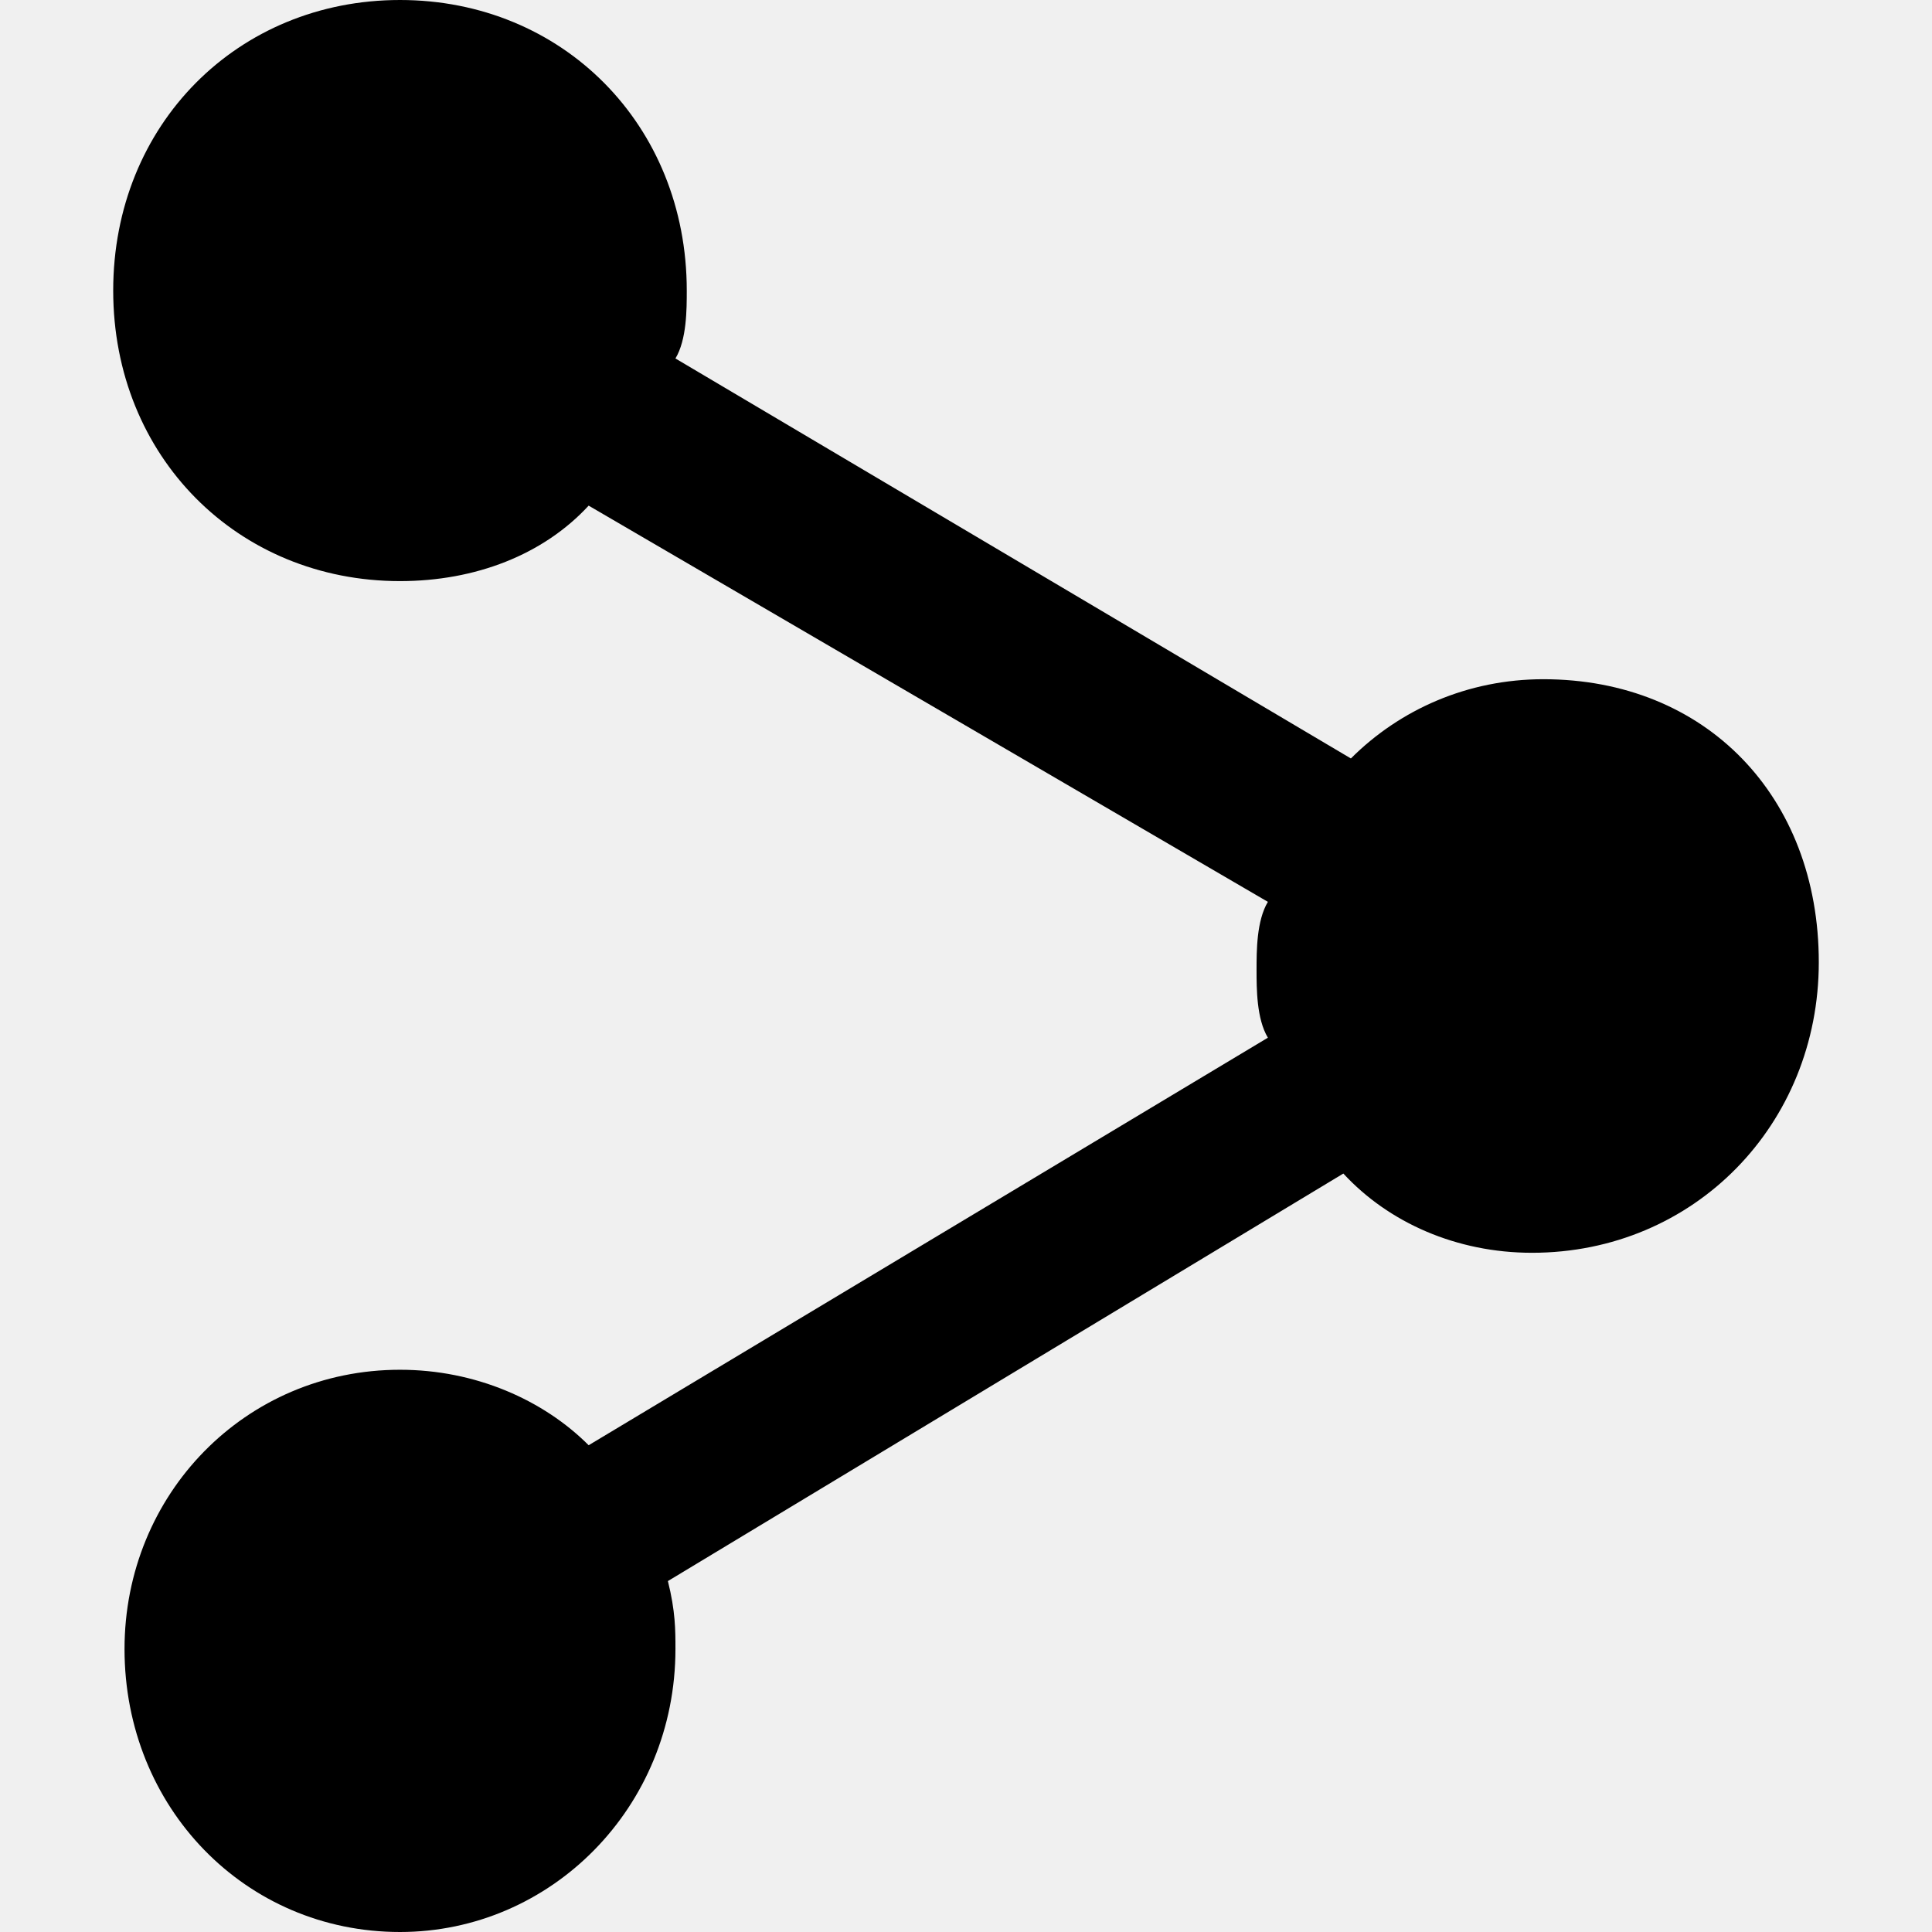
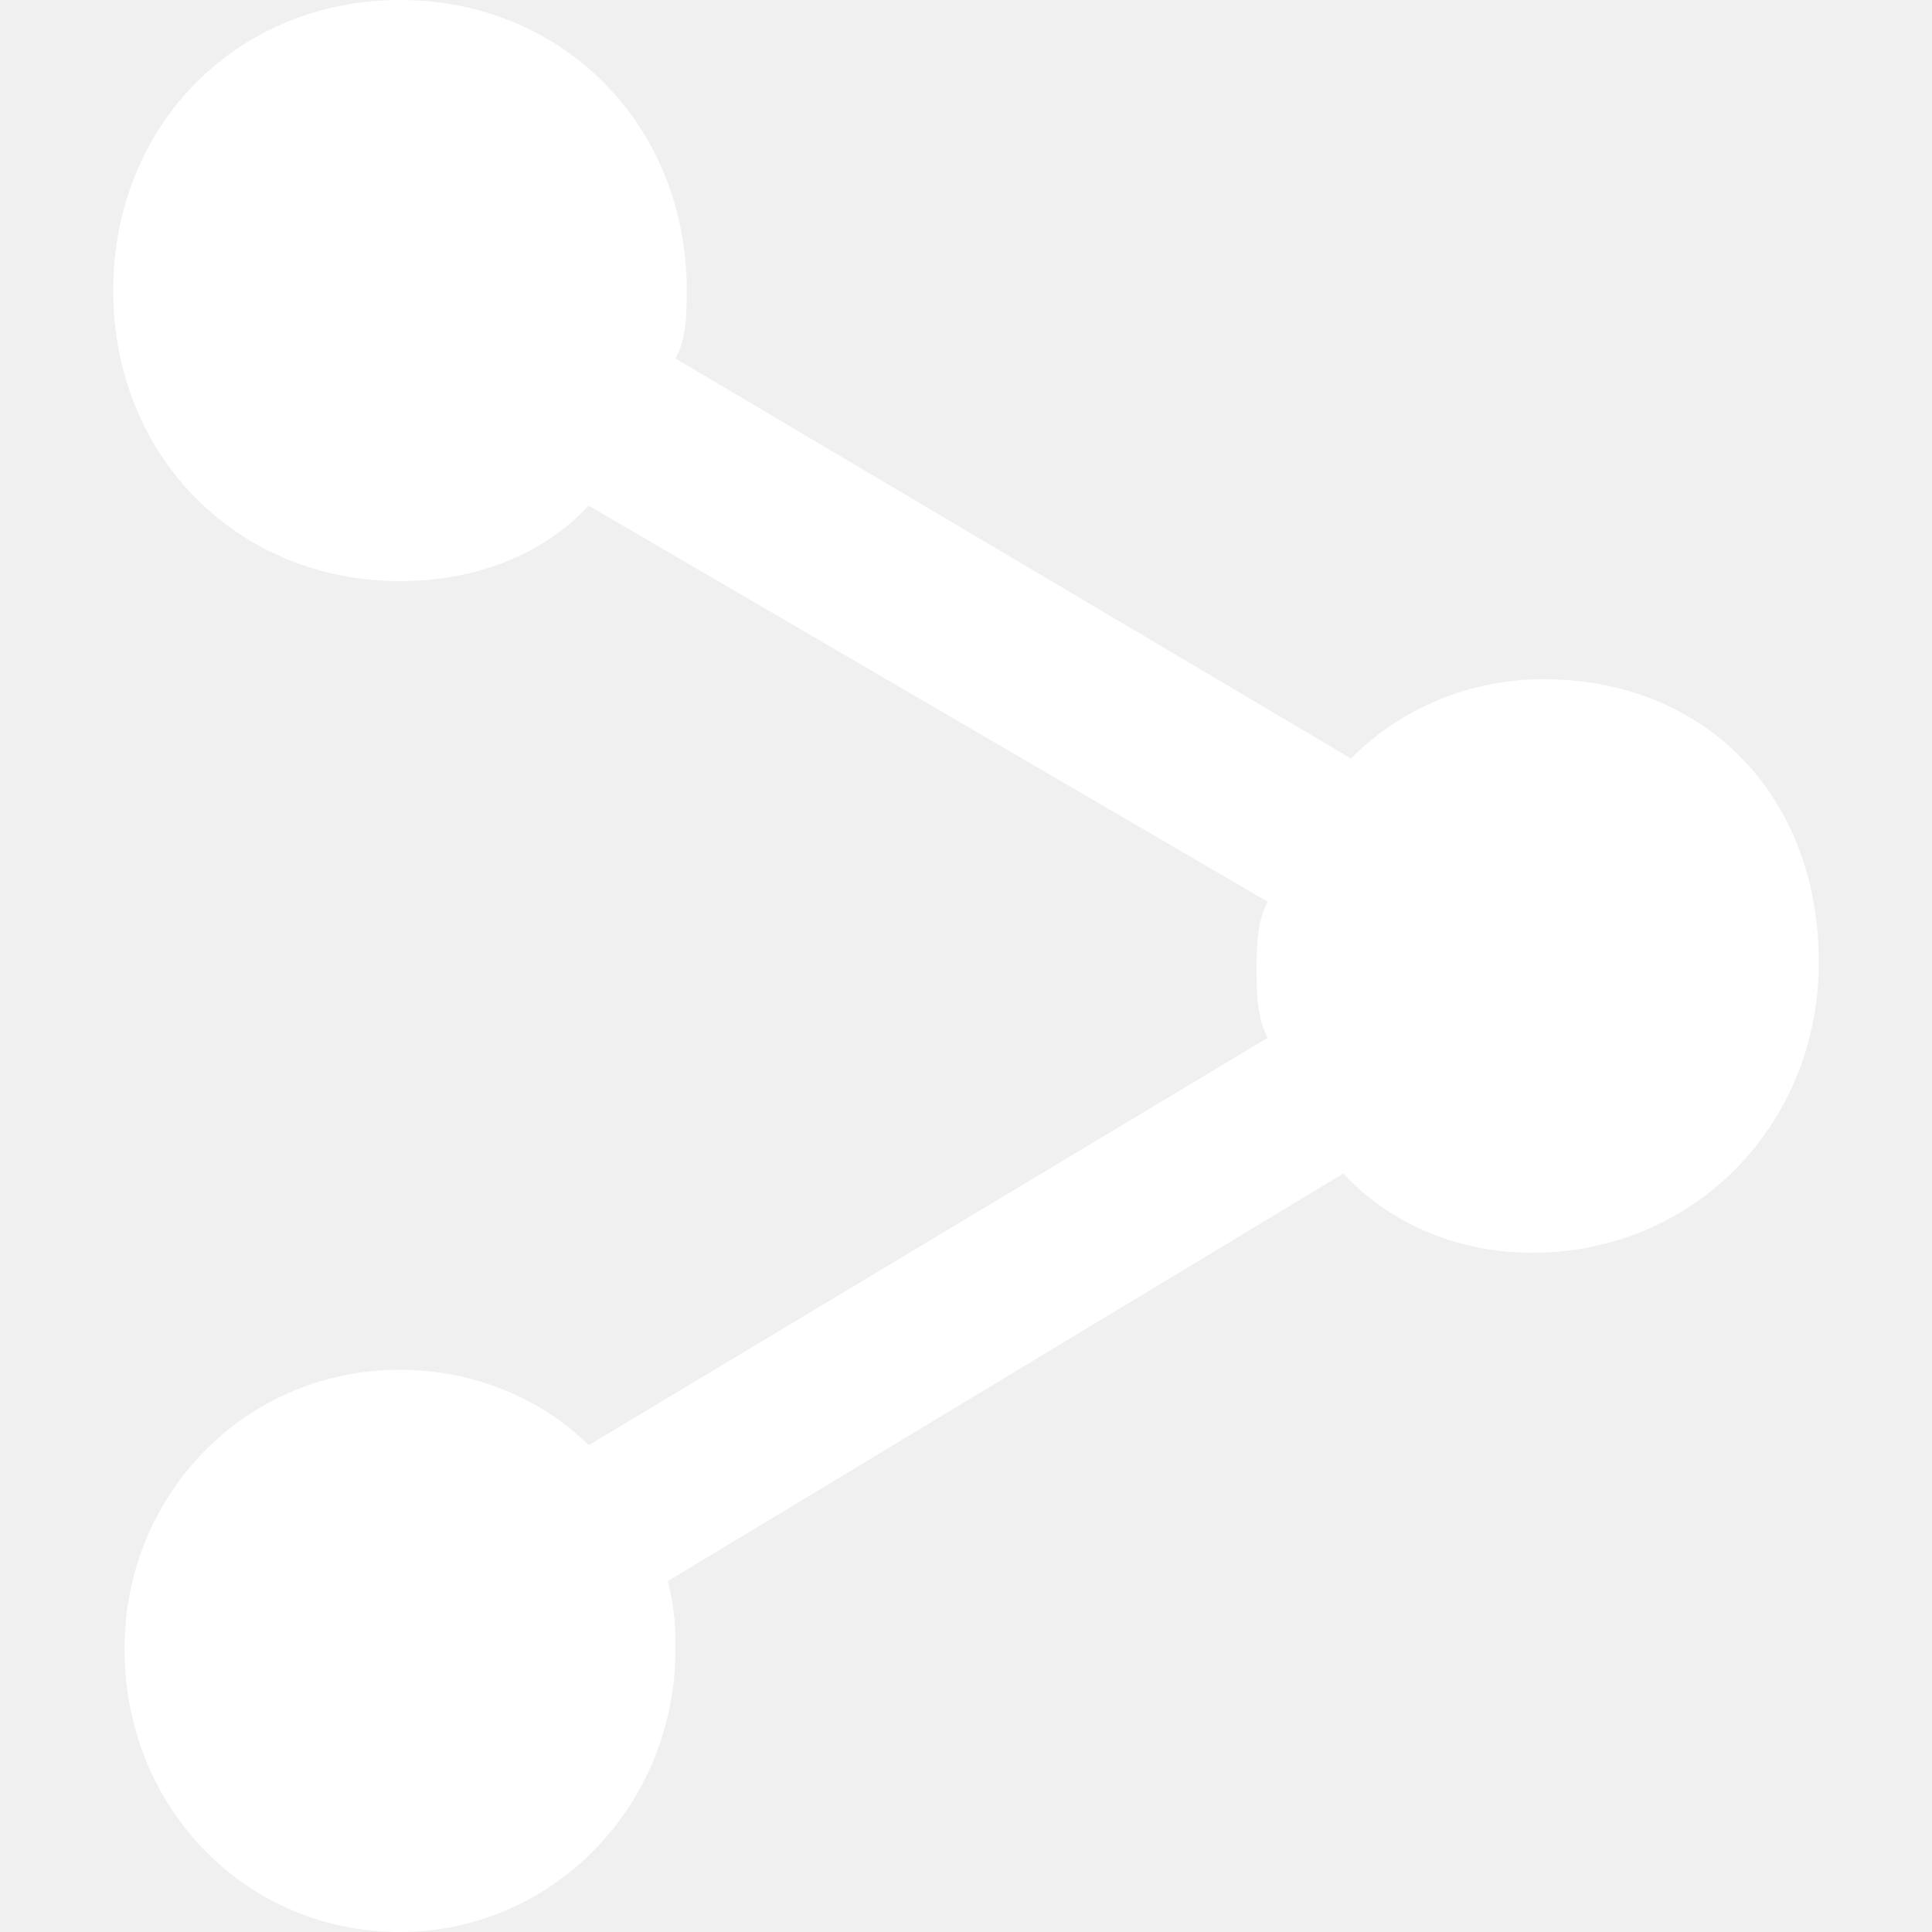
- <svg xmlns="http://www.w3.org/2000/svg" version="1.1" width="1024" height="1024" viewBox="0 0 1024 1024">
+ <svg xmlns="http://www.w3.org/2000/svg" version="1.1" width="1024" height="1024" viewBox="0 0 1024 1024" style="fill: white;">
  <g id="icomoon-ignore">
</g>
  <path d="M812 664c-40 0-76-16-100-42 0 0-358 216-358 216 4 16 4 26 4 36 0 84-66 150-146 150-82 0-146-66-146-150 0-82 64-148 146-148 40 0 76 16 100 40 0 0 360-216 360-216-6-10-6-26-6-36s0-26 6-36c0 0-360-210-360-210-24 26-60 40-100 40-86 0-152-66-152-154s66-154 152-154c86 0 152 66 152 154 0 10 0 26-6 36 0 0 358 212 358 212 26-26 62-42 102-42 86 0 146 62 146 150 0 86-66 154-152 154z" />
</svg>
